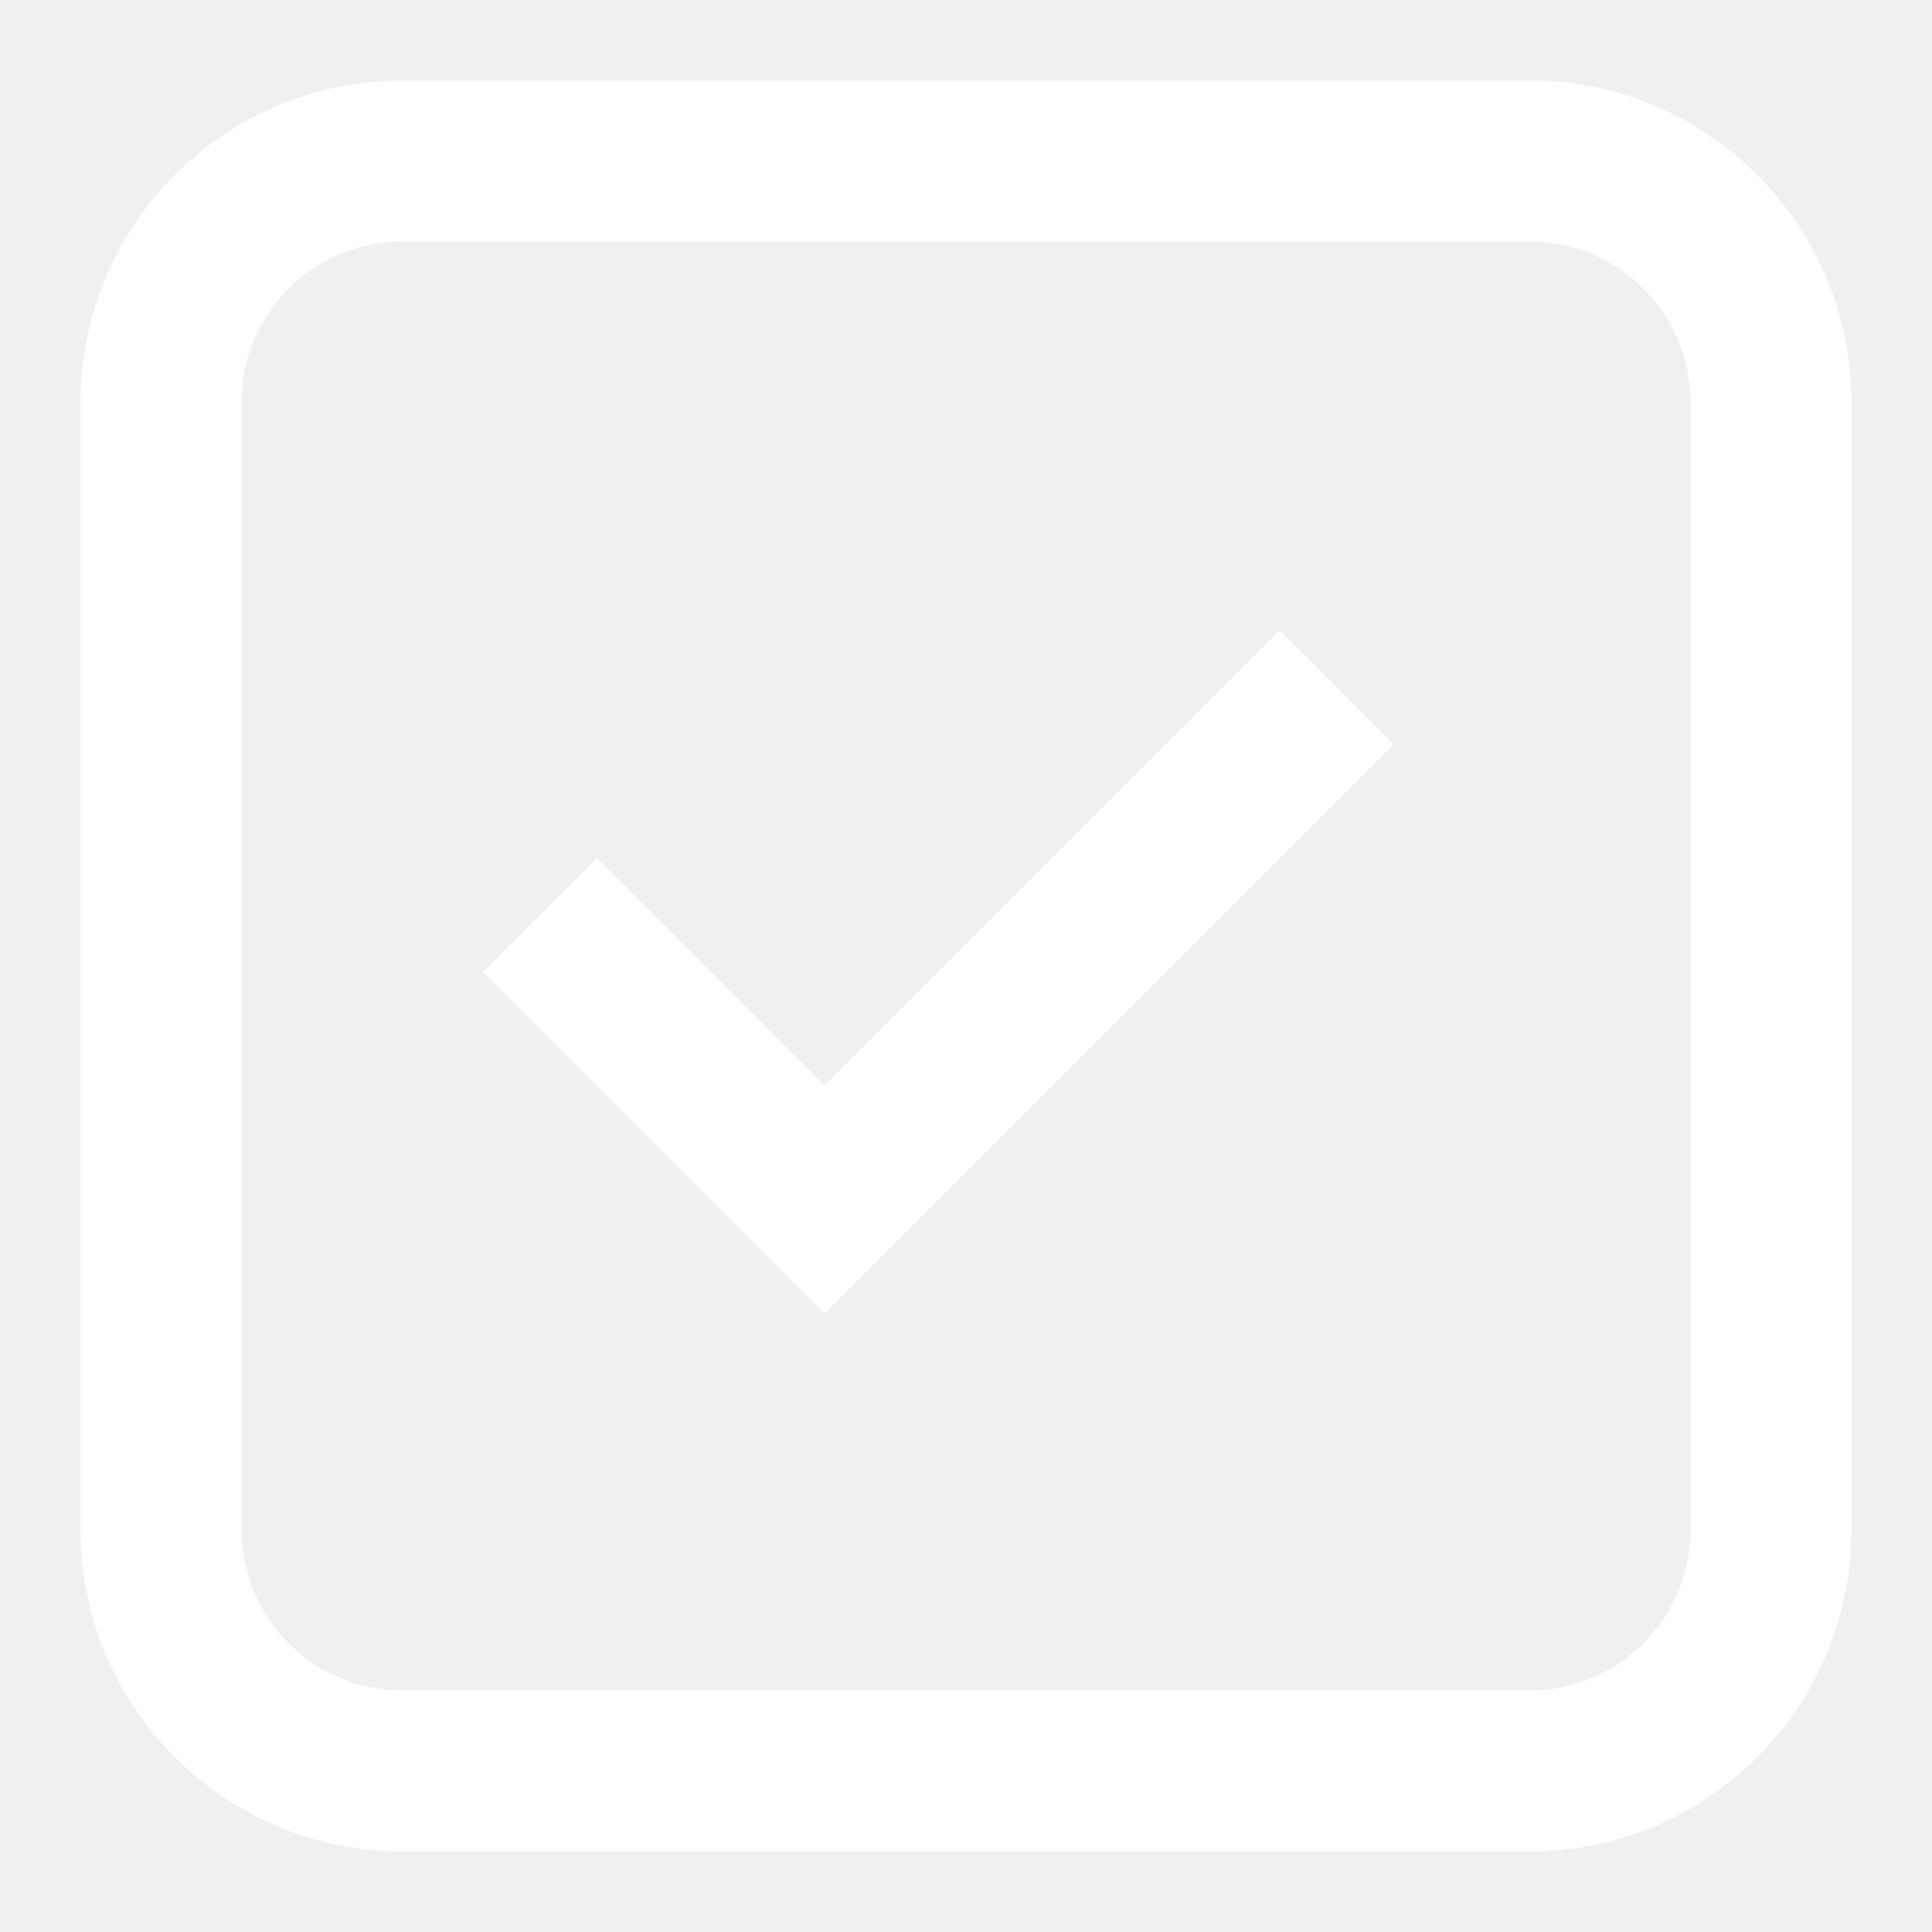
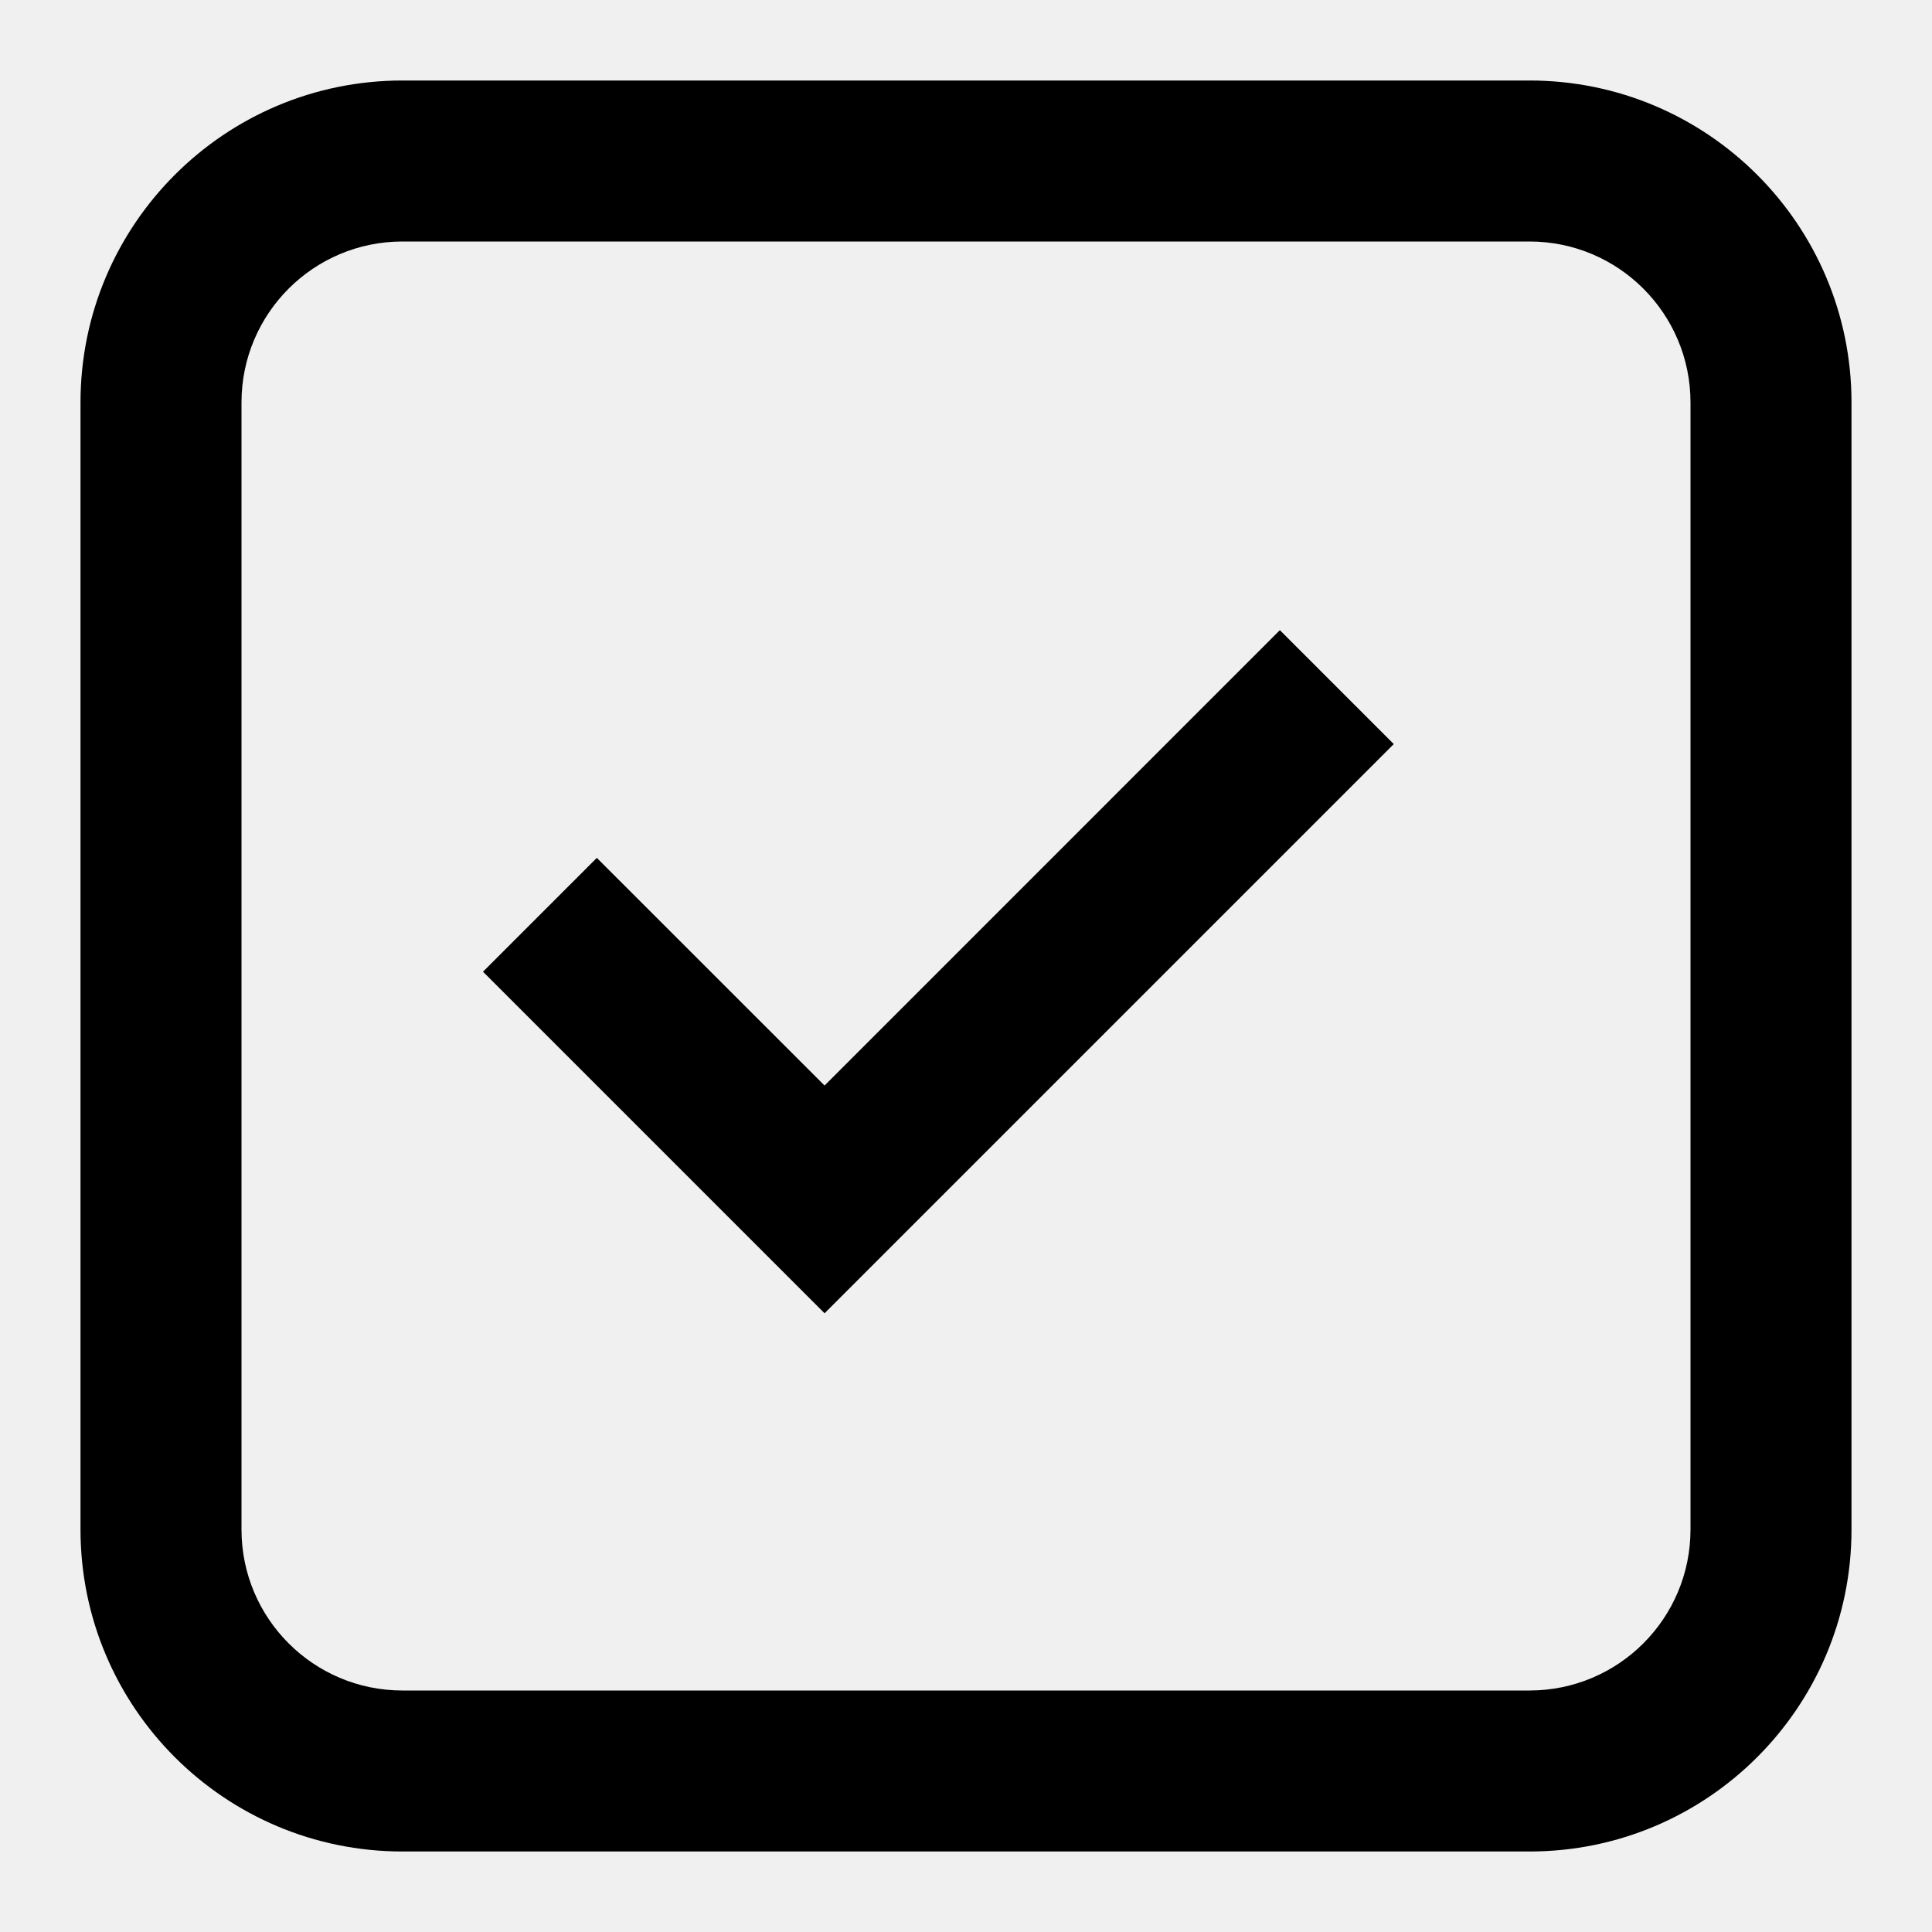
<svg xmlns="http://www.w3.org/2000/svg" width="24" height="24" viewBox="0 0 24 24" fill="none">
-   <path d="M10.243 16.314L6 12.071L7.414 10.657L10.243 13.485L15.899 7.828L17.314 9.243L10.243 16.314Z" fill="white" />
-   <path fill-rule="evenodd" clip-rule="evenodd" d="M1 5C1 2.791 2.791 1 5 1H19C21.209 1 23 2.791 23 5V19C23 21.209 21.209 23 19 23H5C2.791 23 1 21.209 1 19V5ZM5 3H19C20.105 3 21 3.895 21 5V19C21 20.105 20.105 21 19 21H5C3.895 21 3 20.105 3 19V5C3 3.895 3.895 3 5 3Z" fill="white" />
+   <path d="M10.243 16.314L6 12.071L7.414 10.657L10.243 13.485L15.899 7.828L17.314 9.243L10.243 16.314Z" fill="currentColor" />
+   <path fill-rule="evenodd" clip-rule="evenodd" d="M1 5C1 2.791 2.791 1 5 1H19C21.209 1 23 2.791 23 5V19C23 21.209 21.209 23 19 23H5C2.791 23 1 21.209 1 19V5ZM5 3H19C20.105 3 21 3.895 21 5V19C21 20.105 20.105 21 19 21H5C3.895 21 3 20.105 3 19V5C3 3.895 3.895 3 5 3Z" fill="currentColor" />
</svg>
